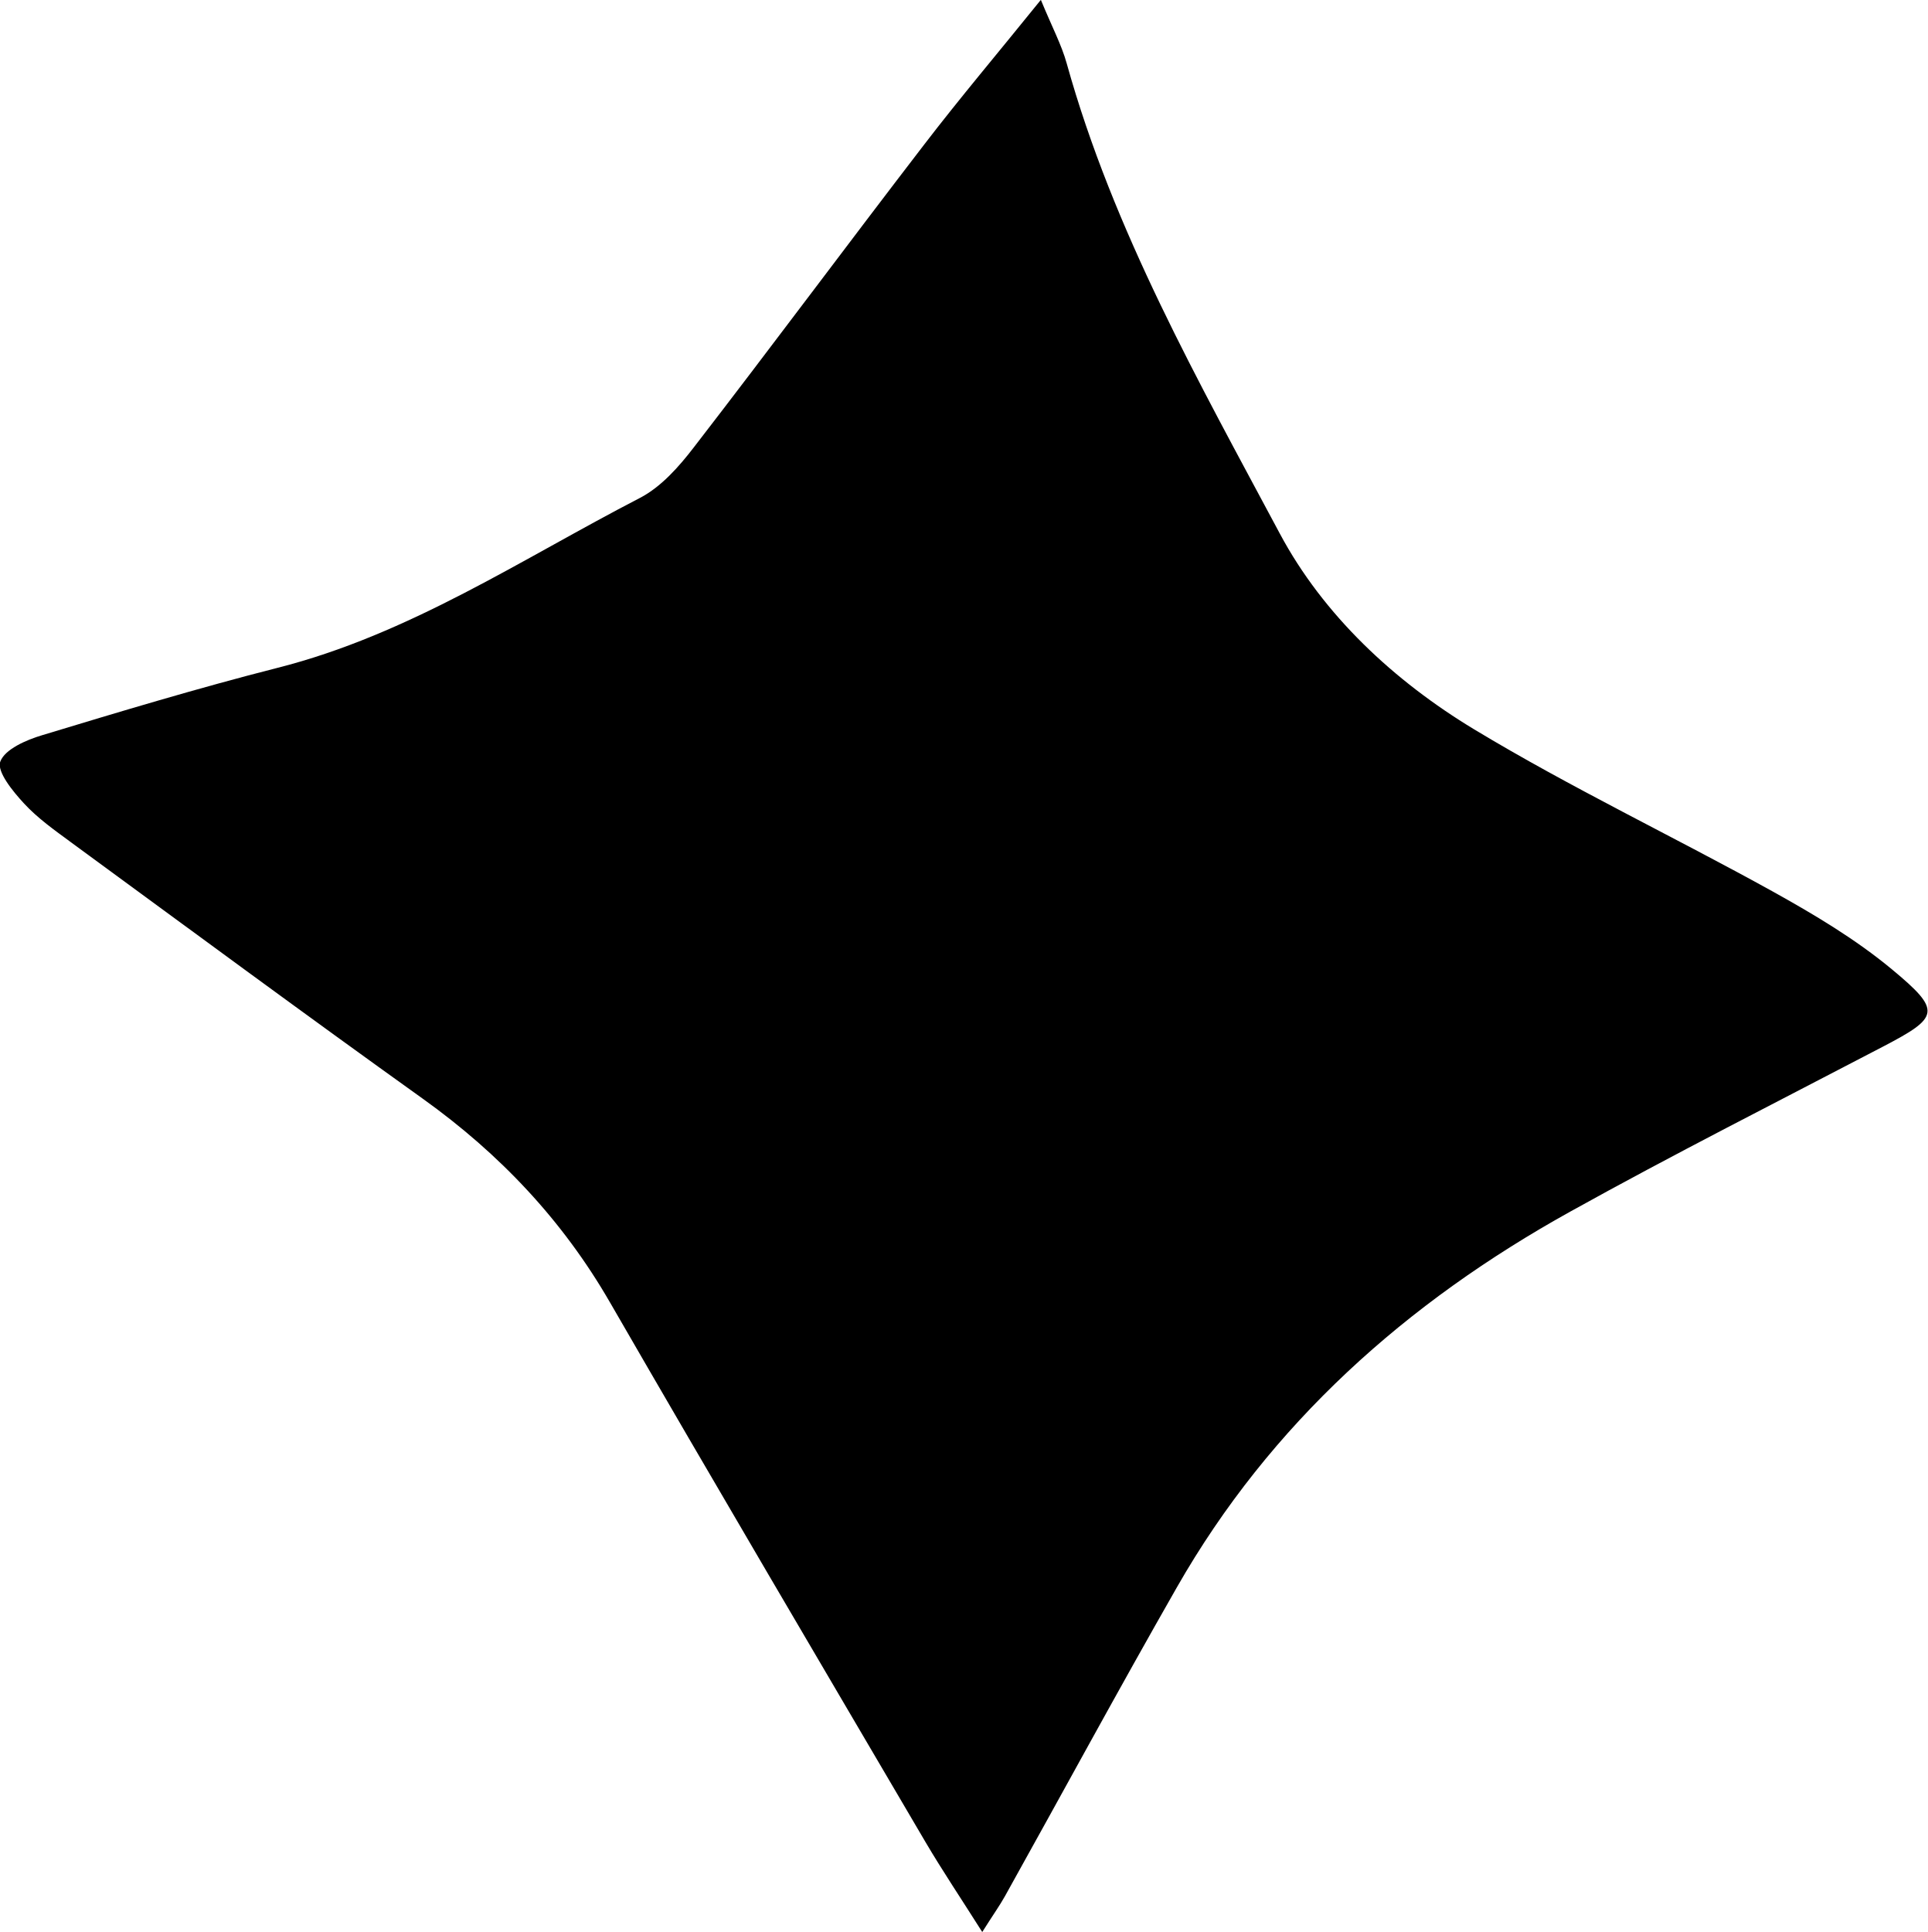
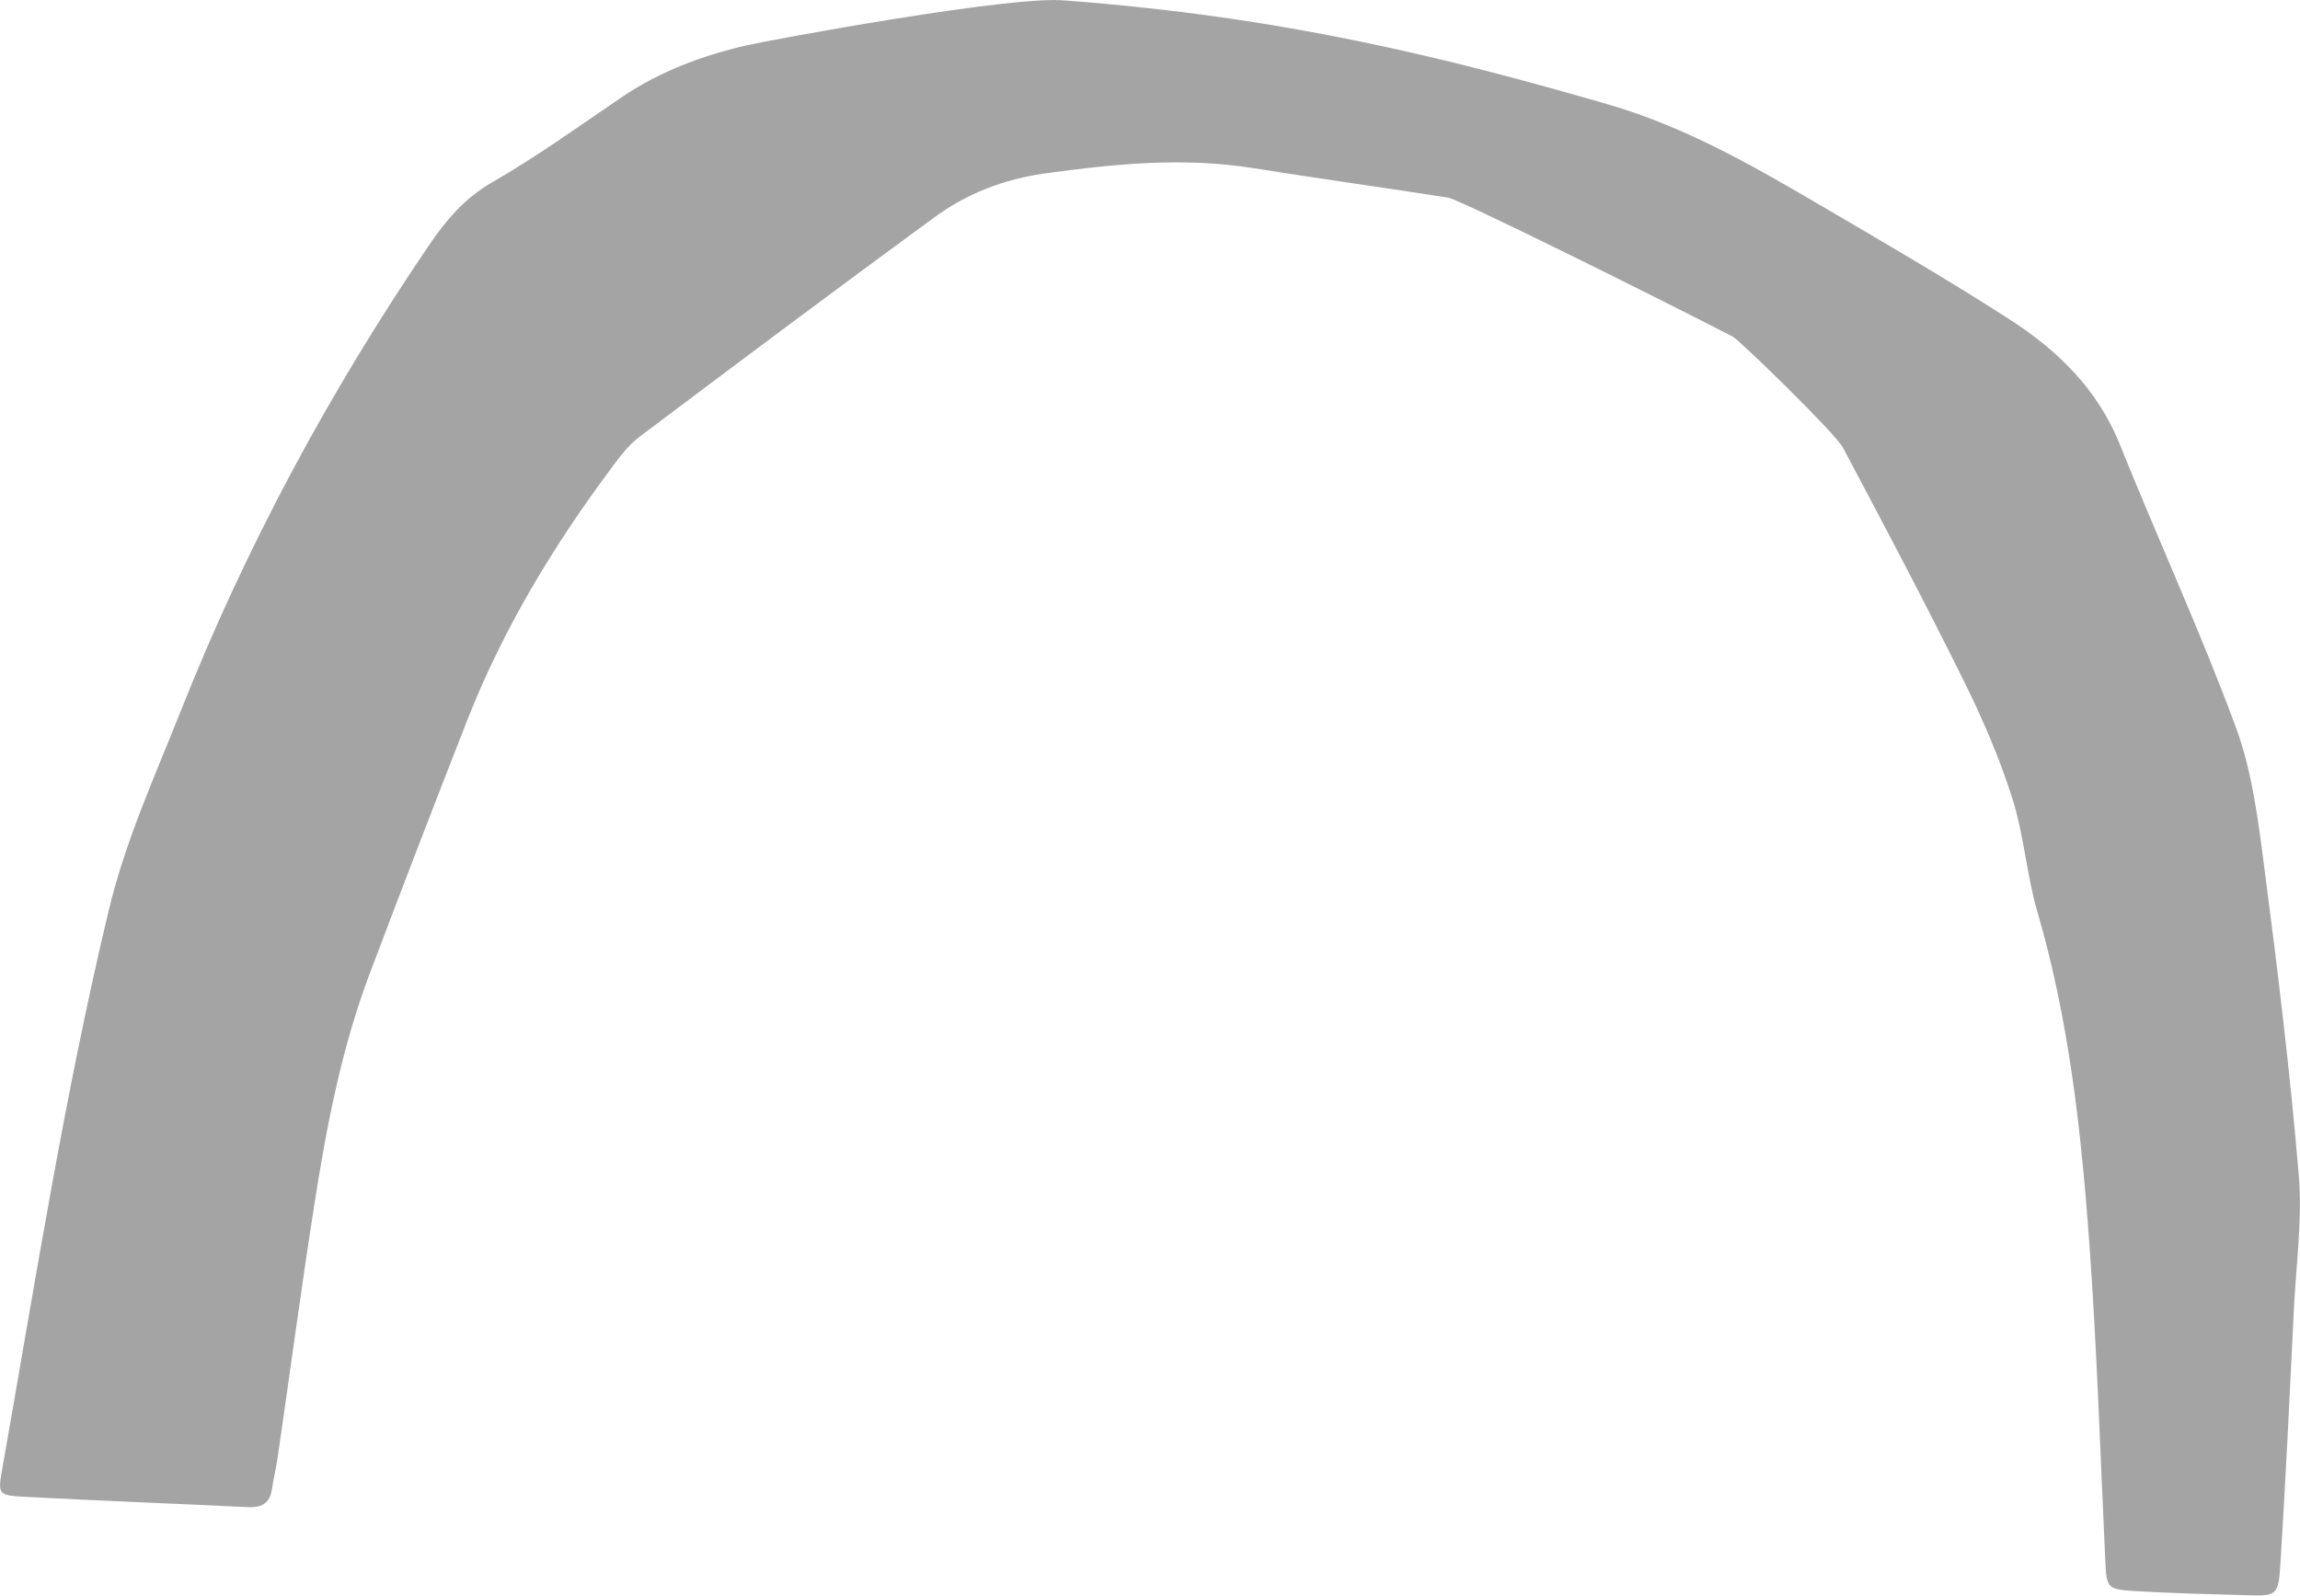
- <svg xmlns="http://www.w3.org/2000/svg" id="_レイヤー_2" data-name="レイヤー 2" viewBox="0 0 146.52 146.84">
-   <g id="parts">
-     <path class="cls-1" d="M79.12,0c.86,2.09,1.57,3.41,1.96,4.82,3.55,12.74,10.03,24.19,16.19,35.72,3.32,6.22,8.71,11.23,14.79,14.9,7.36,4.44,15.16,8.15,22.69,12.32,3.15,1.75,6.29,3.62,9.05,5.91,3.82,3.17,3.61,3.64-.68,5.88-7.94,4.15-15.94,8.19-23.77,12.54-12.43,6.9-22.78,16.09-29.9,28.56-4.44,7.77-8.7,15.64-13.06,23.46-.4,.72-.89,1.4-1.73,2.73-1.62-2.56-3.03-4.66-4.31-6.83-8.02-13.66-16.07-27.31-23.99-41.03-3.6-6.24-8.38-11.29-14.22-15.47-8.97-6.42-17.84-12.97-26.74-19.49-1.25-.92-2.54-1.83-3.58-2.96-.84-.91-2.07-2.41-1.8-3.17,.34-.94,1.97-1.65,3.18-2.01,5.94-1.8,11.88-3.59,17.89-5.12,10.02-2.54,18.53-8.25,27.54-12.91,1.61-.83,2.97-2.37,4.1-3.84,5.9-7.64,11.65-15.39,17.53-23.04,2.7-3.52,5.56-6.9,8.83-10.95Z" />
+ <svg xmlns="http://www.w3.org/2000/svg" viewBox="0 0 274.06 190.11">
+   <defs>
+     <style>.d{fill:#a4a4a4;}</style>
+   </defs>
+   <g id="a" />
+   <g id="b">
+     <g id="c">
+       <path class="d" d="M126.96,.06c26.02,1.96,45.37,6.8,64.61,12.37,9,2.6,16.96,7.12,24.91,11.78,7.7,4.51,15.41,8.99,22.91,13.81,5.74,3.69,10.55,8.33,13.2,14.94,4.53,11.27,9.62,22.32,13.83,33.71,1.94,5.26,2.65,11.04,3.38,16.65,1.59,12.19,3.08,24.41,4.11,36.67,.45,5.31-.32,10.73-.58,16.1-.5,10.12-.97,20.25-1.61,30.37-.24,3.74-.45,3.75-4.12,3.64-4.46-.13-8.92-.23-13.37-.5-3.17-.19-3.22-.45-3.37-3.62-.6-12.74-1-25.5-1.93-38.21-.97-13.18-2.42-26.32-6.16-39.1-1.29-4.41-1.59-9.12-2.98-13.5-1.52-4.8-3.54-9.48-5.77-13.99-4.64-9.37-9.52-18.62-14.43-27.85-.91-1.71-12.32-12.8-13.13-13.22-9.98-5.14-32.56-16.34-33.91-16.56-7.74-1.21-15.51-2.28-23.25-3.52-8.32-1.32-16.55-.5-24.8,.64-4.82,.67-9.28,2.38-13.16,5.23-11.79,8.62-23.48,17.38-35.15,26.16-1.32,.99-2.37,2.41-3.37,3.76-6.92,9.29-12.87,19.14-17.12,29.95-3.94,10.02-7.79,20.07-11.6,30.13-3.4,8.96-5.19,18.33-6.66,27.76-1.57,10.03-2.91,20.09-4.37,30.13-.18,1.22-.48,2.41-.66,3.63-.24,1.7-1.18,2.27-2.86,2.19-8.91-.44-17.82-.76-26.73-1.24-3.06-.17-3.08-.32-2.55-3.34,3.93-22.25,7.42-44.58,12.7-66.59,1.99-8.3,5.5-15.97,8.61-23.81,7.74-19.51,17.65-37.89,29.44-55.26,2.06-3.04,4.26-5.71,7.6-7.63,5.32-3.06,10.33-6.67,15.42-10.13,4.53-3.07,9.53-4.95,14.81-6.18,2.84-.66,32.06-6.07,38.13-5.36Z" />
+     </g>
  </g>
</svg>
